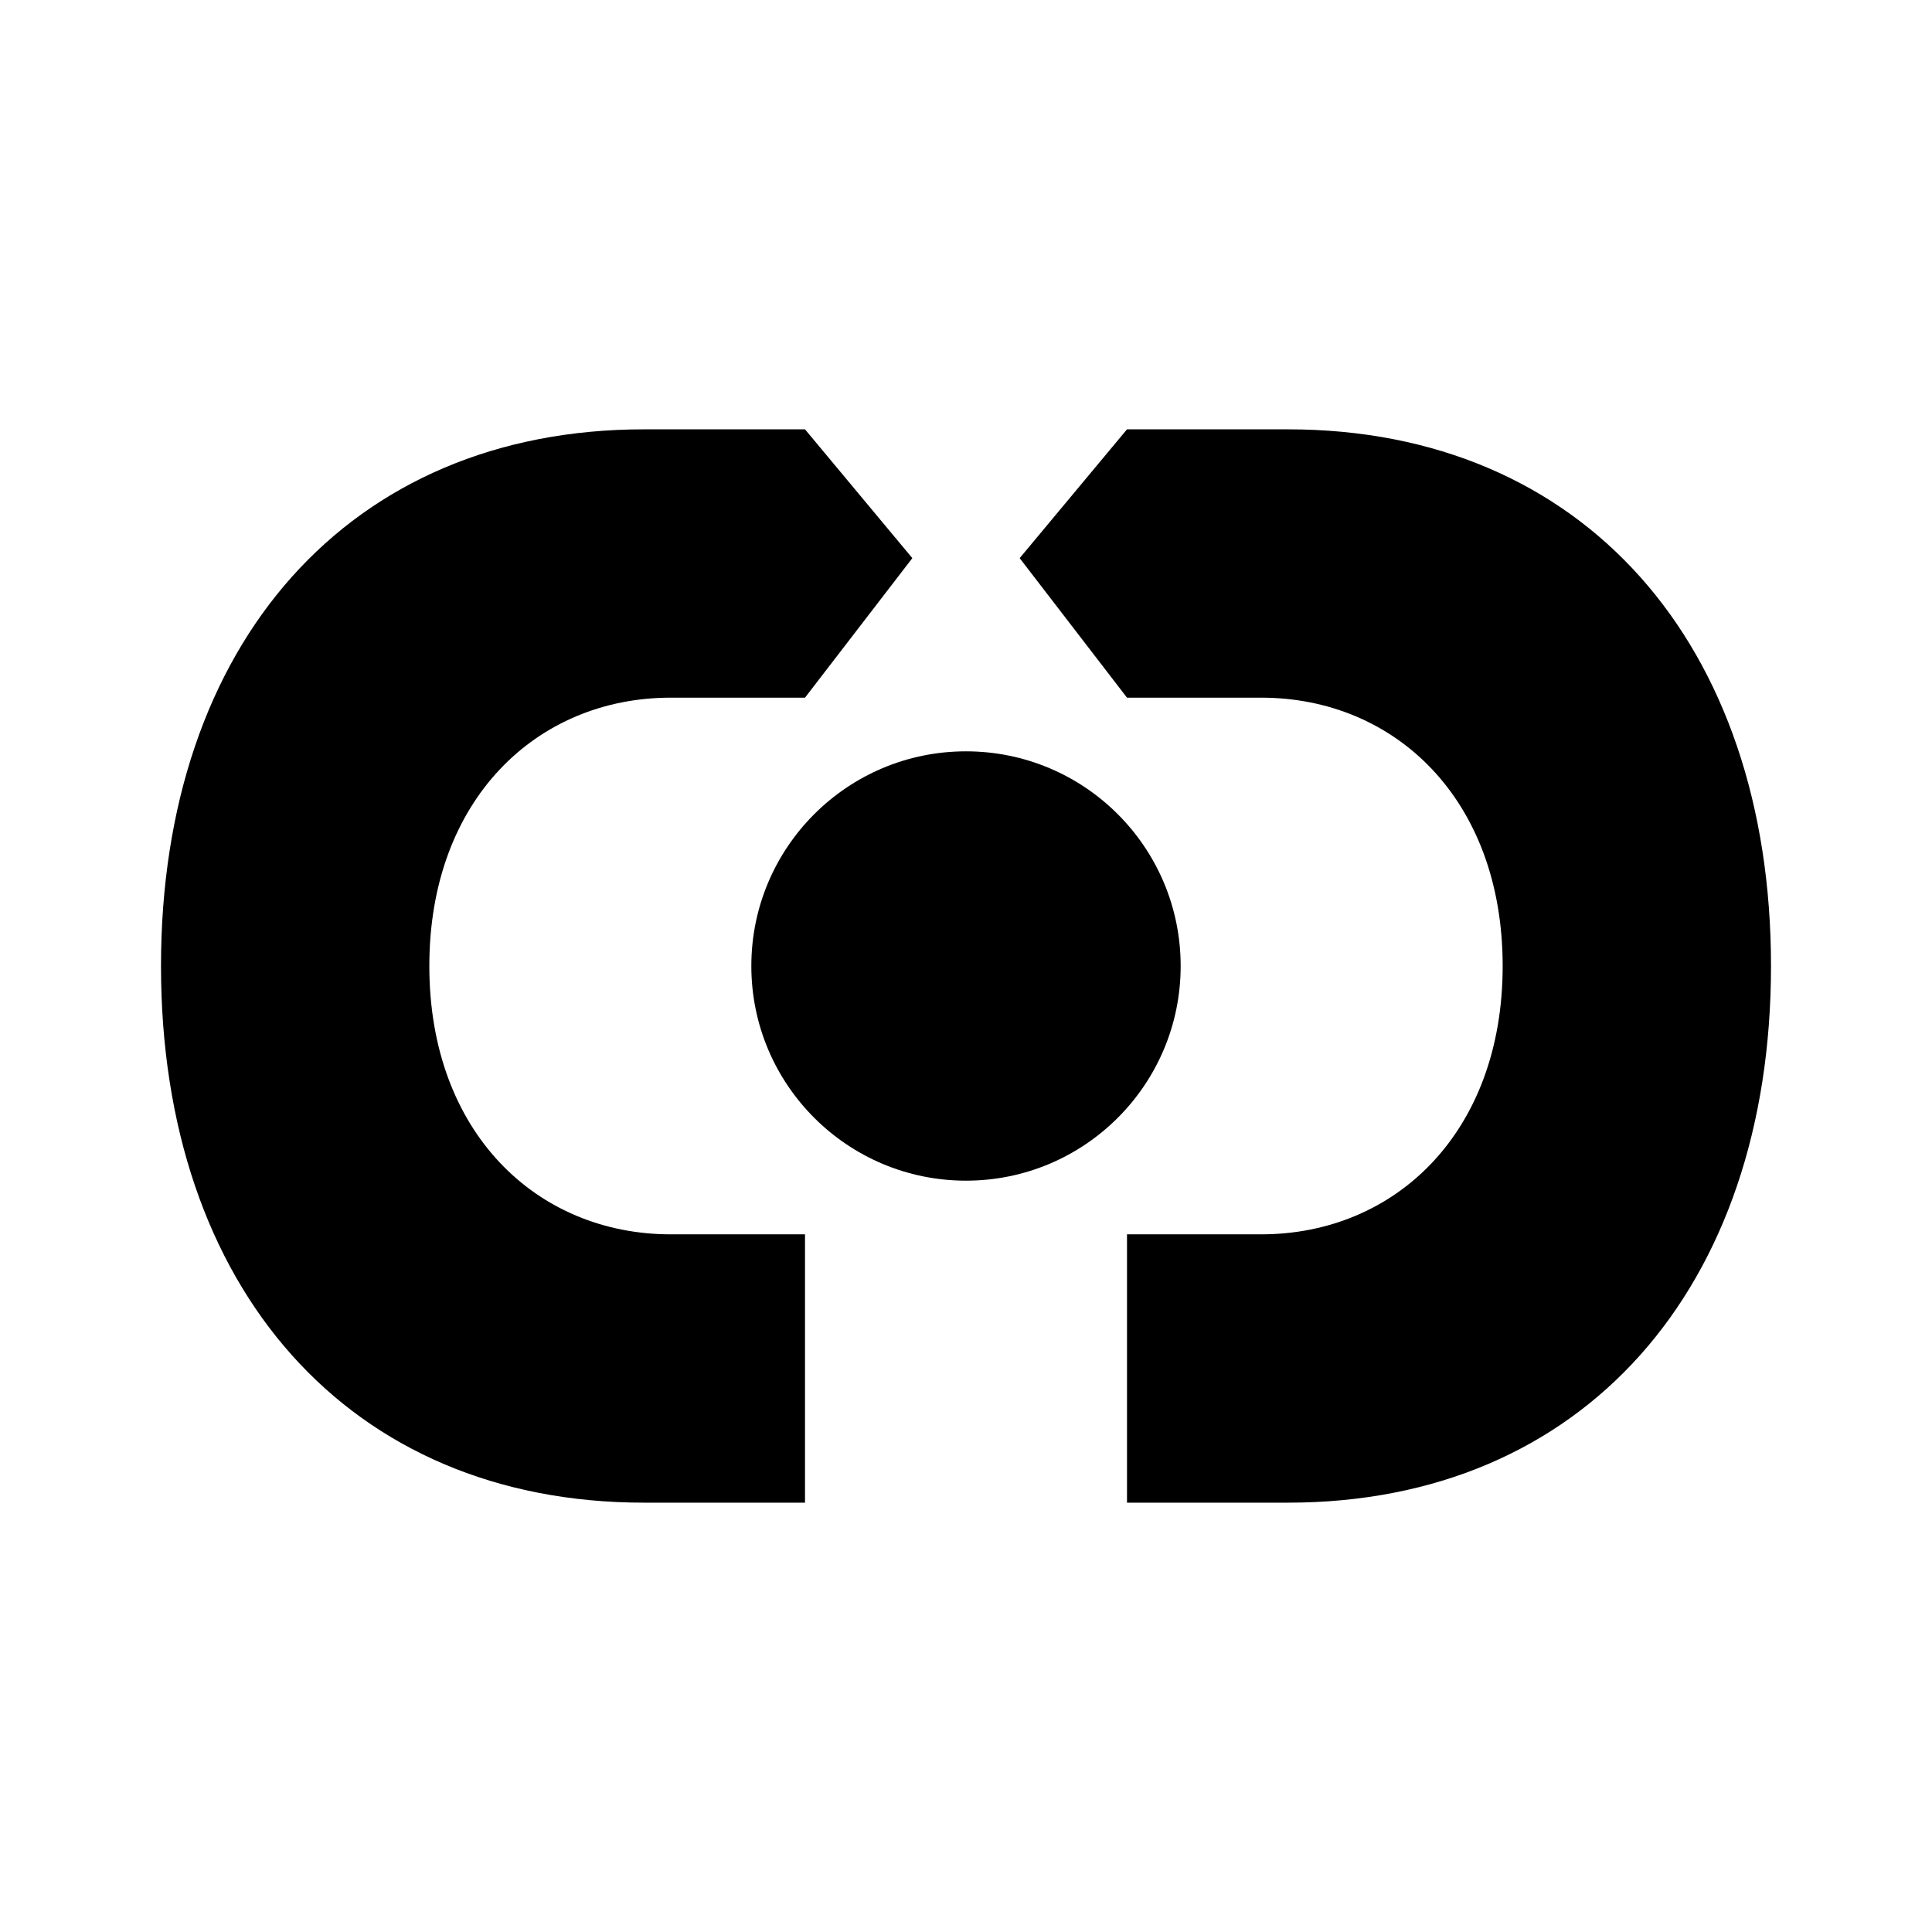
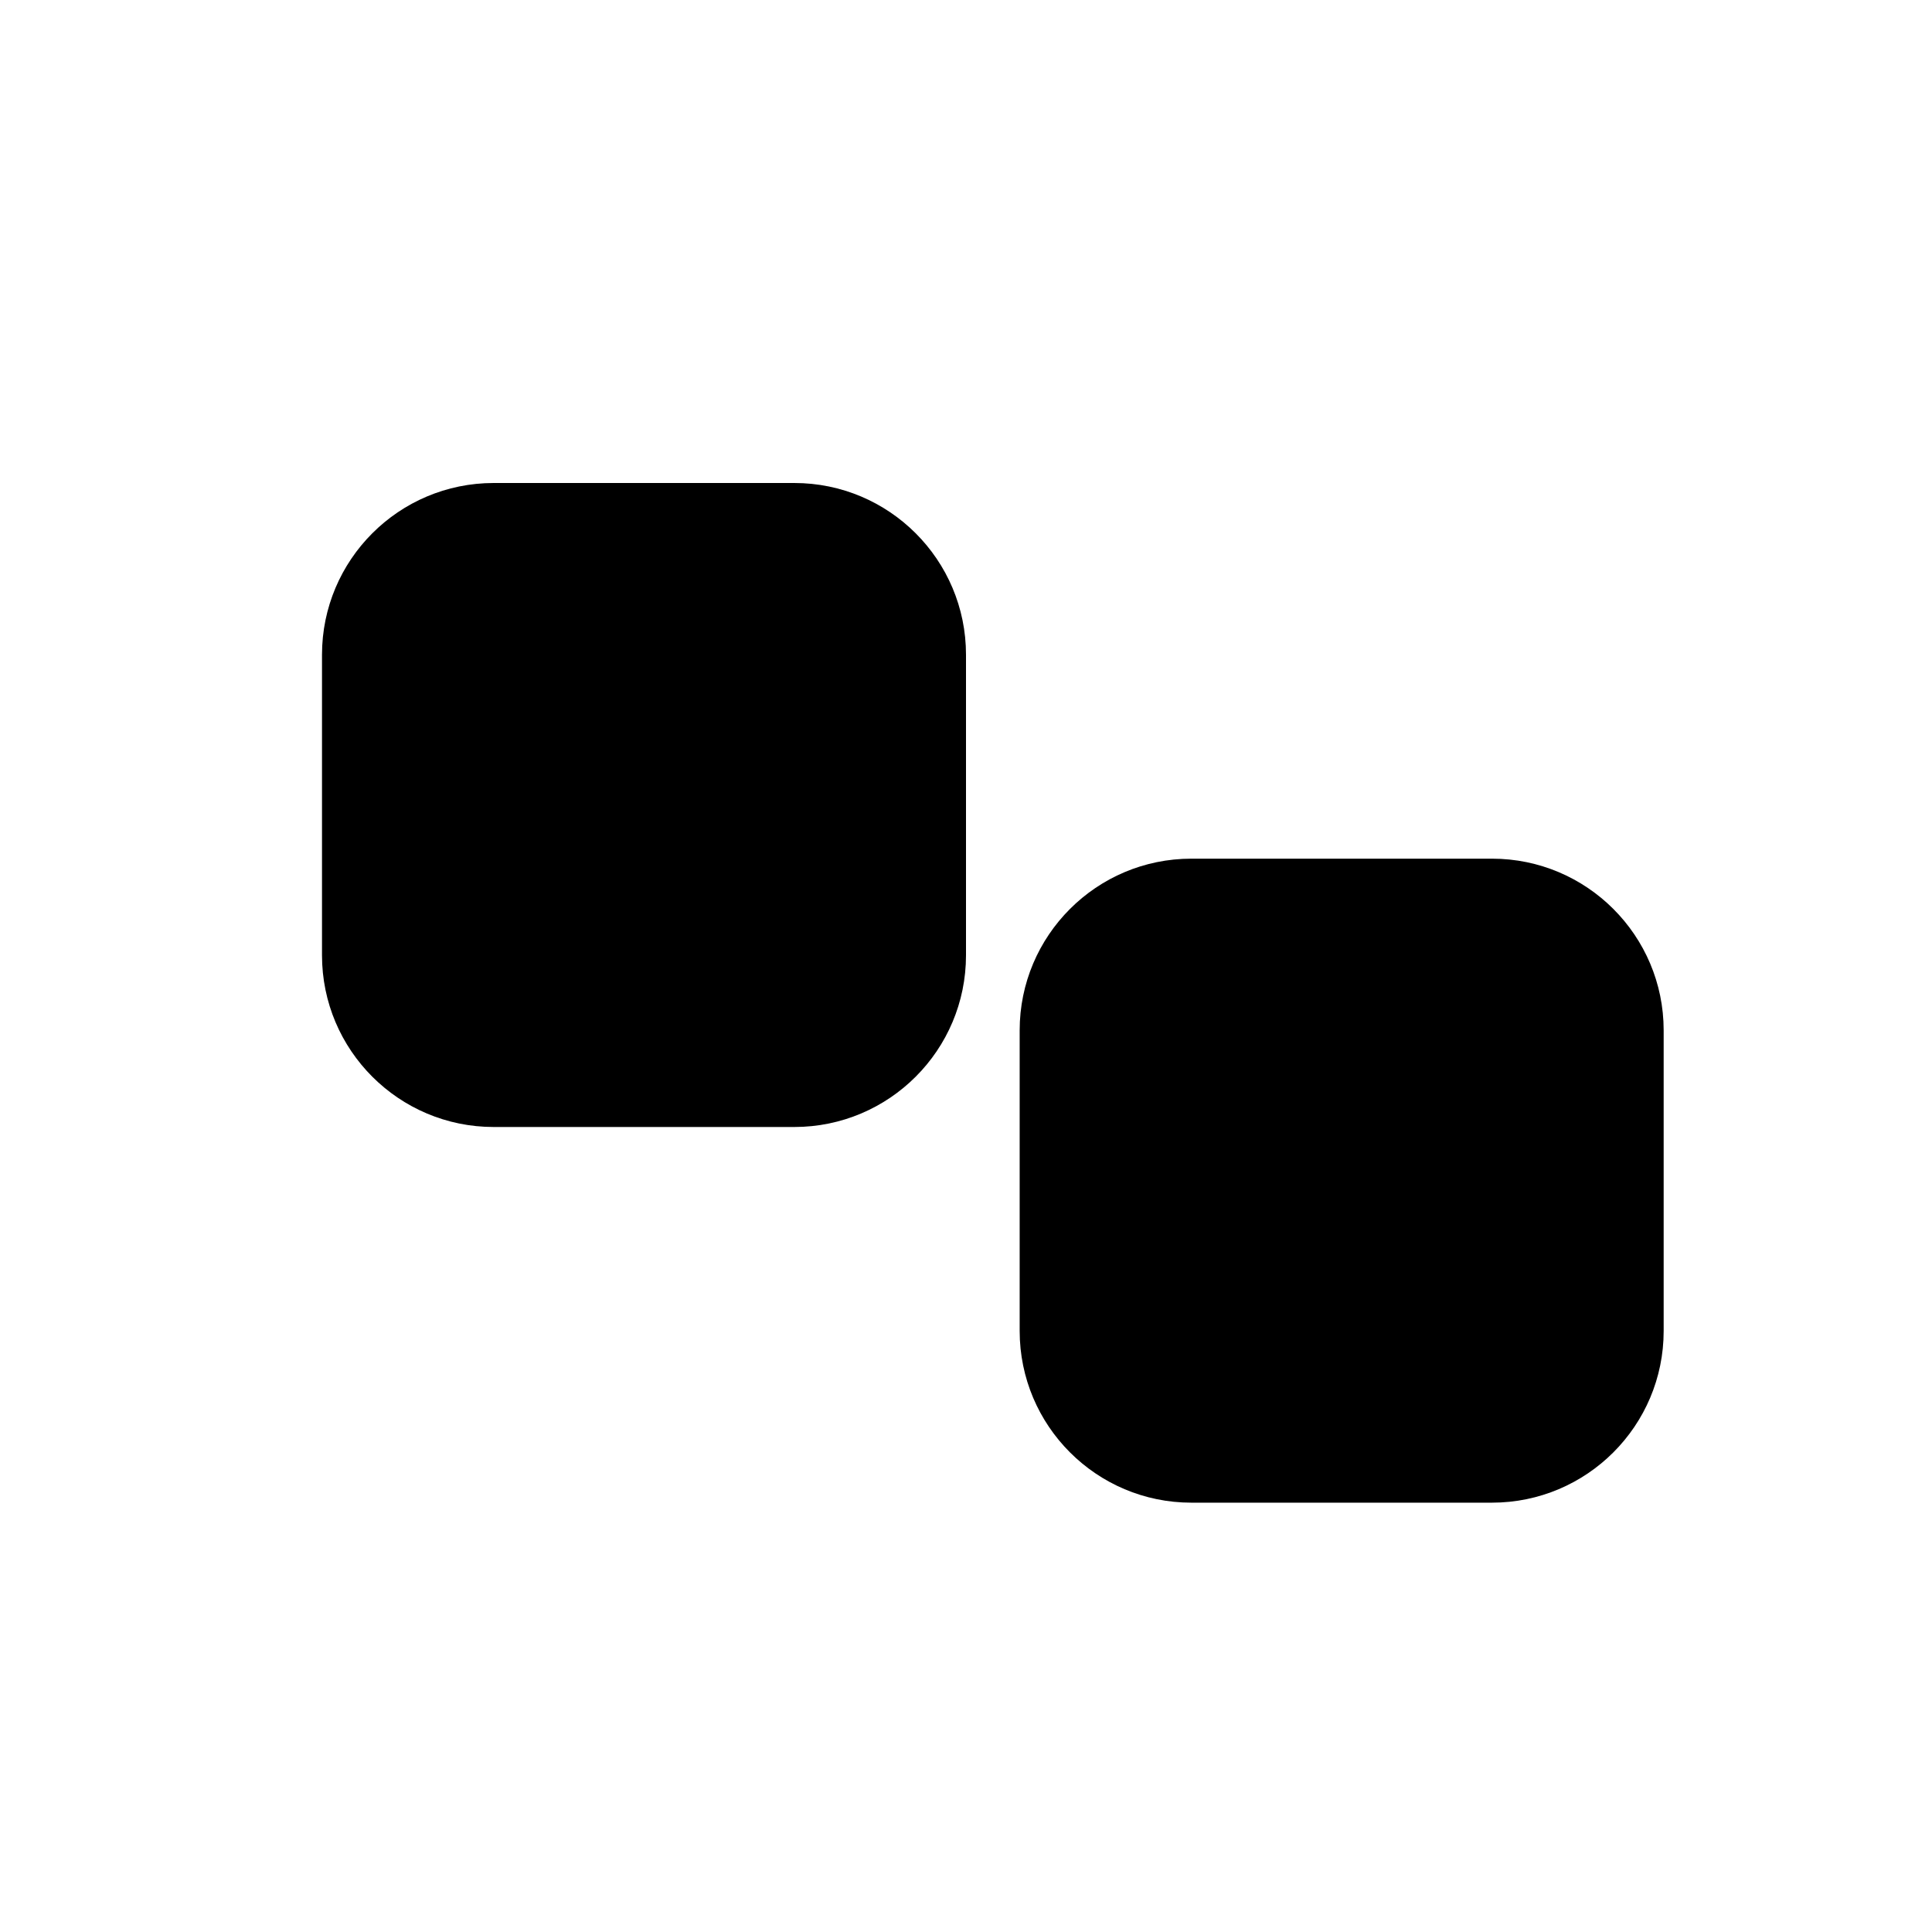
<svg xmlns="http://www.w3.org/2000/svg" viewBox="0 0 36 36">
  <g fill="#000">
-     <path d="M15 8h-3C6.5 8 3 12 3 18s3.5 10 9 10h3v-5h-2.5C10 23 8 21.1 8 18s2-5 4.5-5H15l2-2.6L15 8Z" />
-     <path d="M21 8h3c5.5 0 9 4 9 10s-3.5 10-9 10h-3v-5h2.5c2.5 0 4.5-1.9 4.5-5s-2-5-4.5-5H21l-2-2.6L21 8Z" />
-     <circle cx="18" cy="18" r="4" />
+     <rect x="6" y="9" width="12" height="12" rx="3.2" />
+     <rect x="19" y="16" width="12" height="12" rx="3.2" />
  </g>
</svg>
